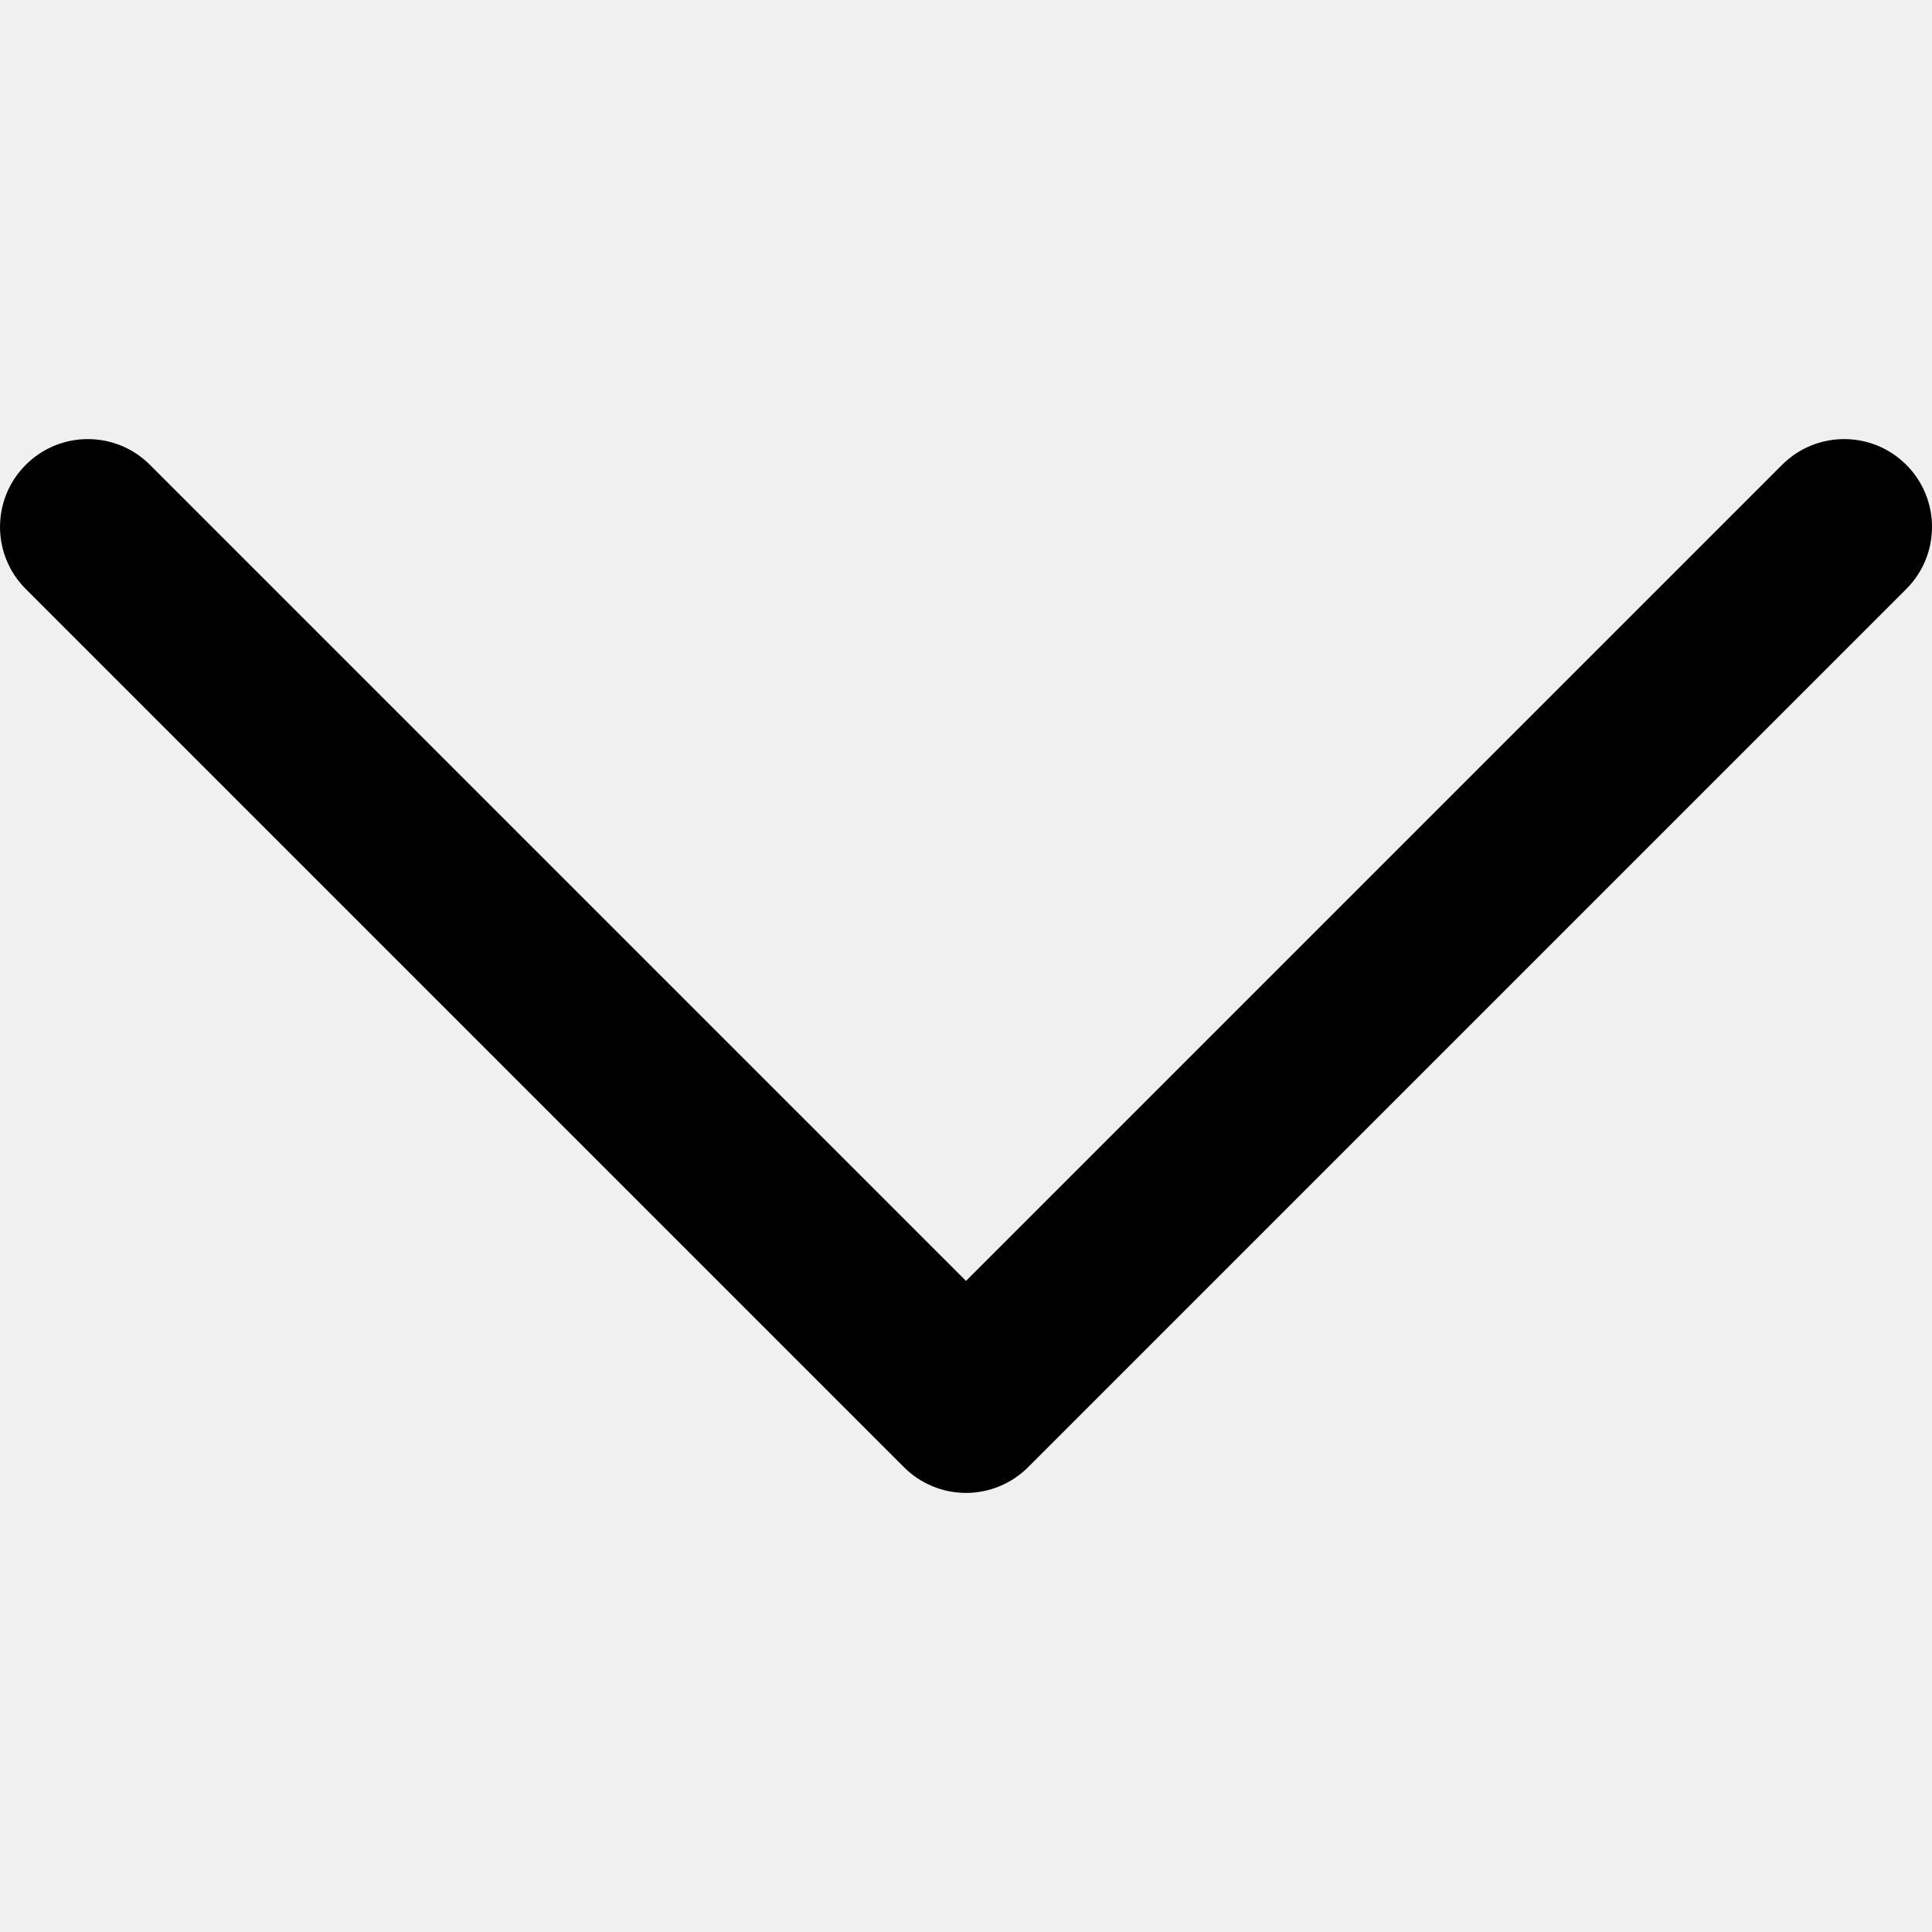
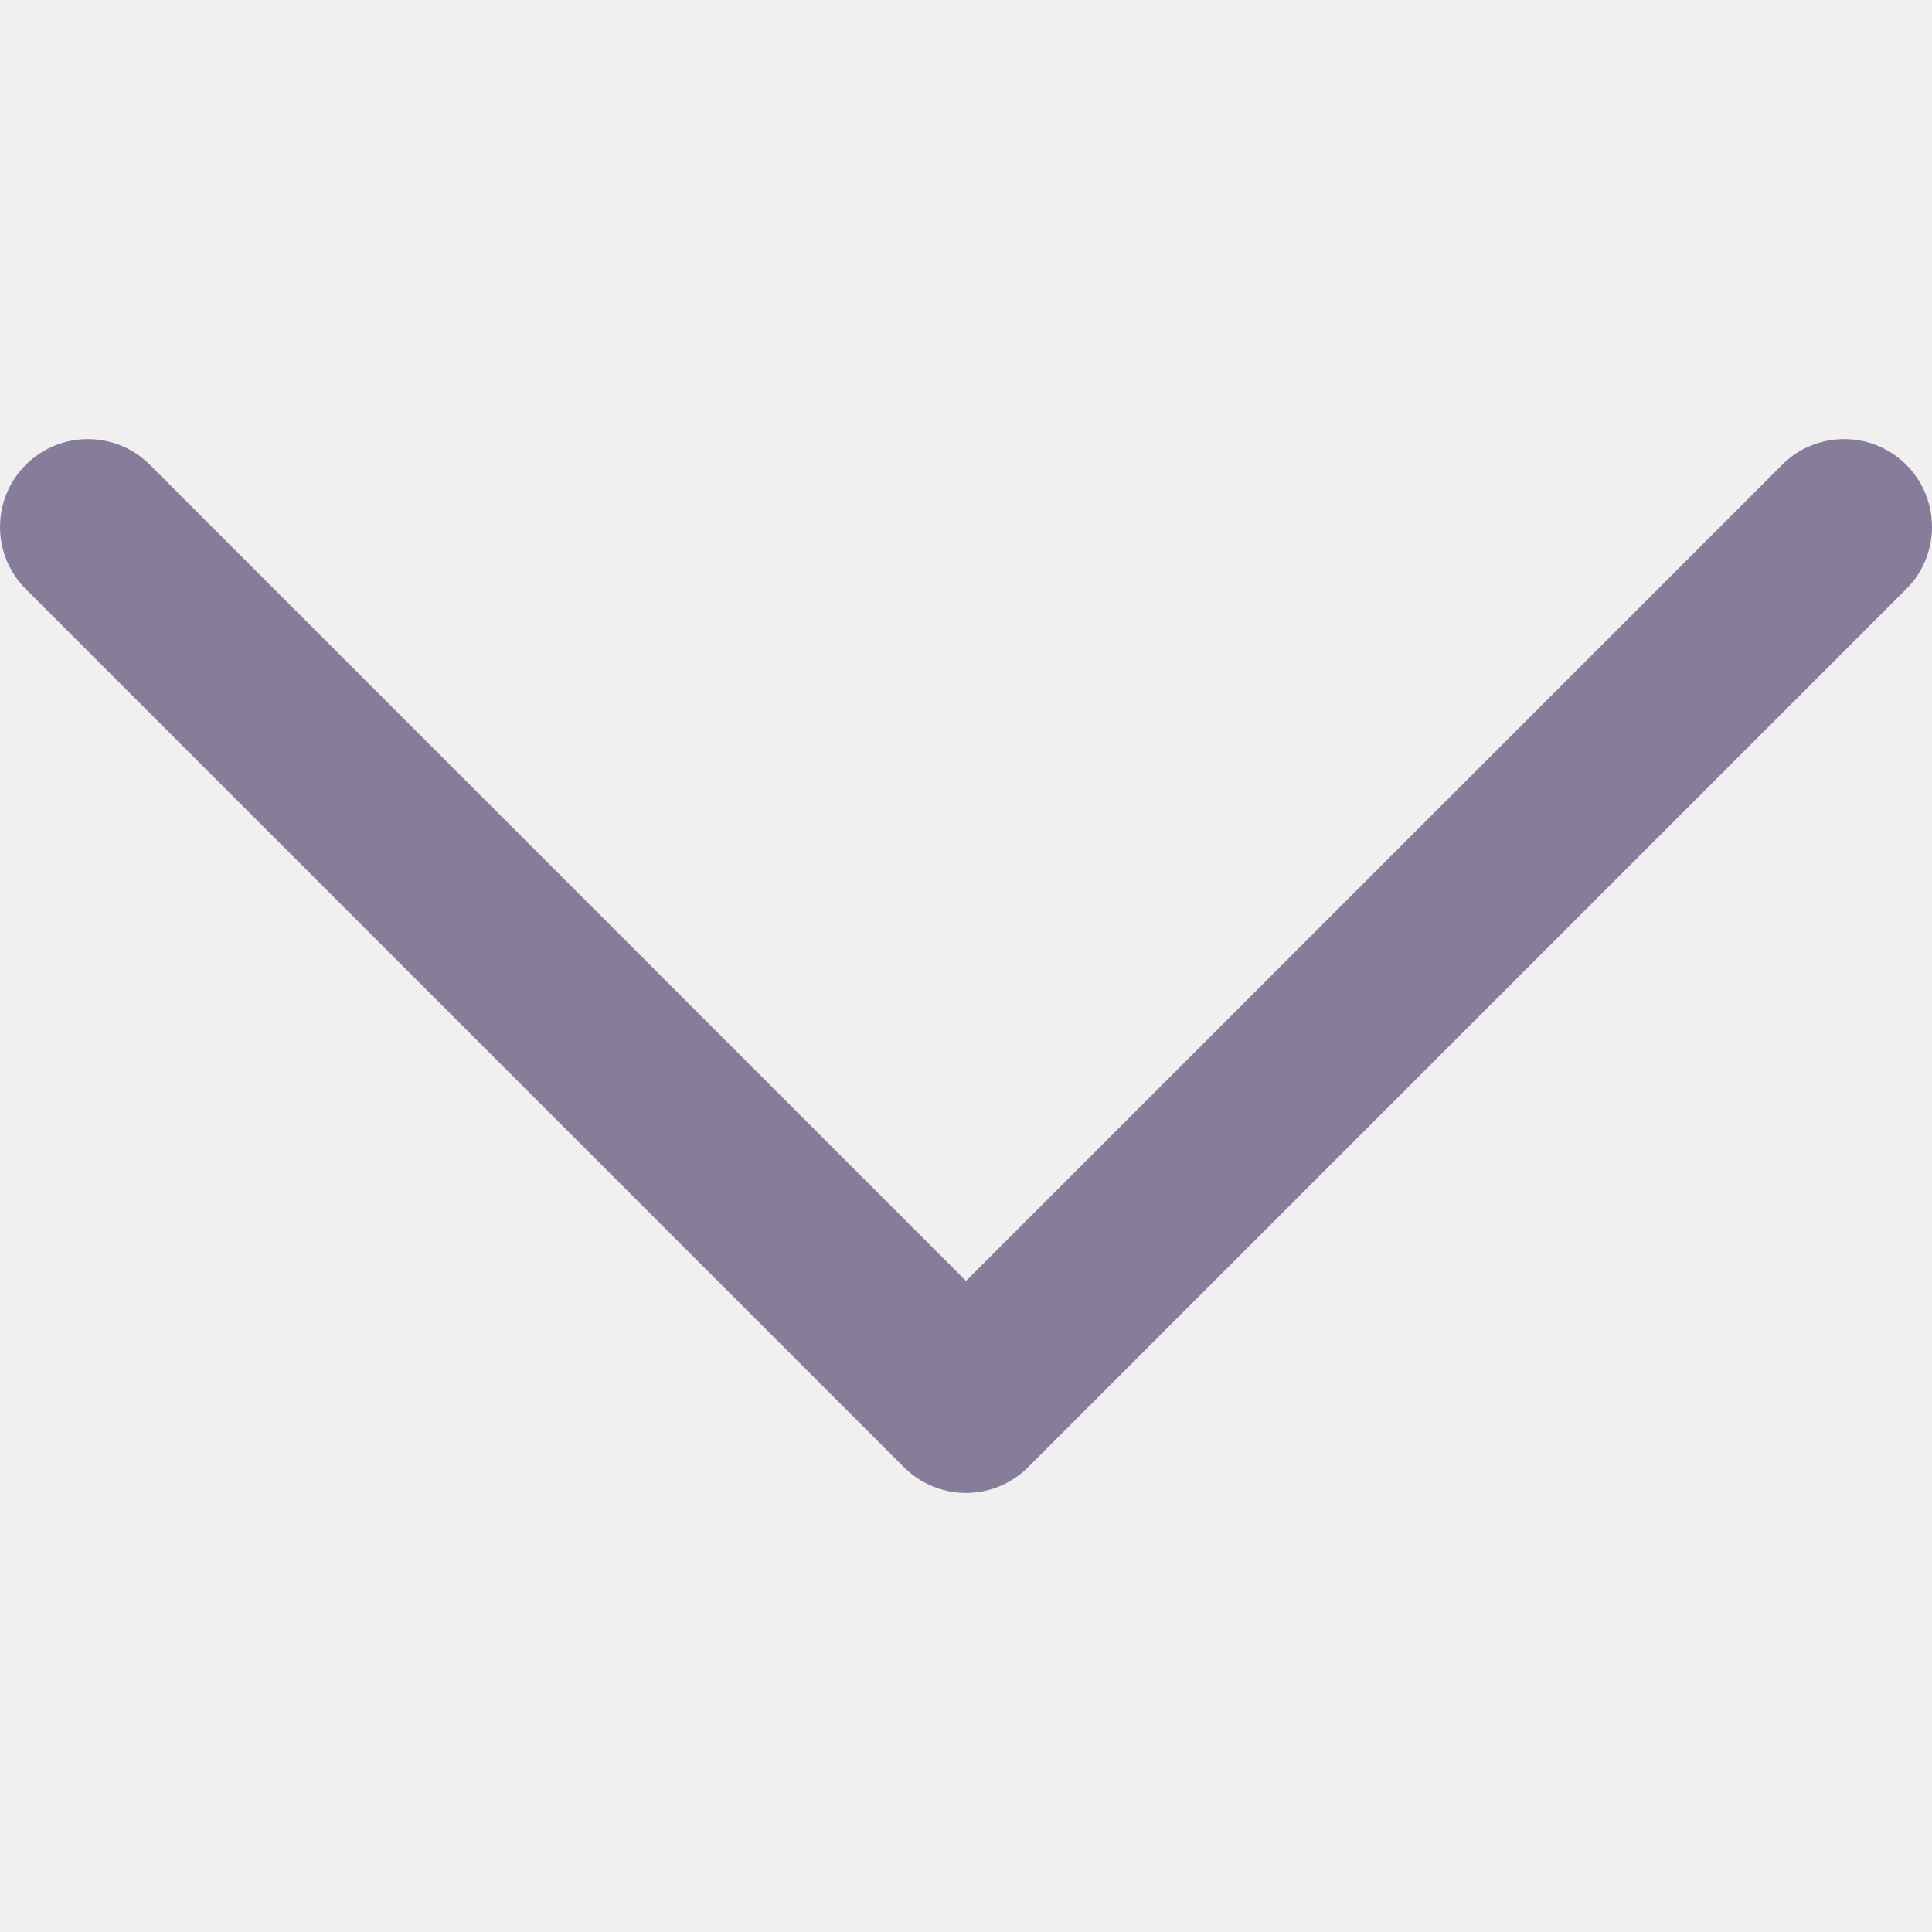
- <svg xmlns="http://www.w3.org/2000/svg" width="30" height="30" viewBox="0 0 30 30" fill="currentColor">
-   <g clip-path="url(#clip0_54_13)">
-     <path d="M29.601 7.218C29.068 6.685 28.205 6.685 27.672 7.218L15 19.89L2.328 7.218C1.796 6.685 0.932 6.685 0.4 7.218C-0.133 7.75 -0.133 8.614 0.4 9.146L14.036 22.782C14.292 23.038 14.639 23.182 15 23.182C15.362 23.182 15.709 23.038 15.965 22.782L29.601 9.146C30.133 8.614 30.133 7.75 29.601 7.218Z" fill="currentColor" />
+ <svg xmlns="http://www.w3.org/2000/svg" width="30" height="30" viewBox="0 0 30 30" fill="none">
+   <g clip-path="url(#clip0_54_296)">
+     <path d="M29.601 7.218C29.068 6.685 28.205 6.685 27.672 7.218L15 19.89L2.328 7.218C1.796 6.685 0.932 6.685 0.4 7.218C-0.133 7.75 -0.133 8.614 0.4 9.146L14.036 22.782C14.292 23.038 14.639 23.182 15 23.182C15.362 23.182 15.709 23.038 15.965 22.782L29.601 9.146C30.133 8.614 30.133 7.75 29.601 7.218Z" fill="#877D9B" />
  </g>
  <defs>
-     <clipPath id="clip0_54_13">
-       <rect width="30" height="30" fill="currentColor" />
+     <clipPath id="clip0_54_296">
+       <rect width="30" height="30" fill="white" />
    </clipPath>
  </defs>
</svg>
